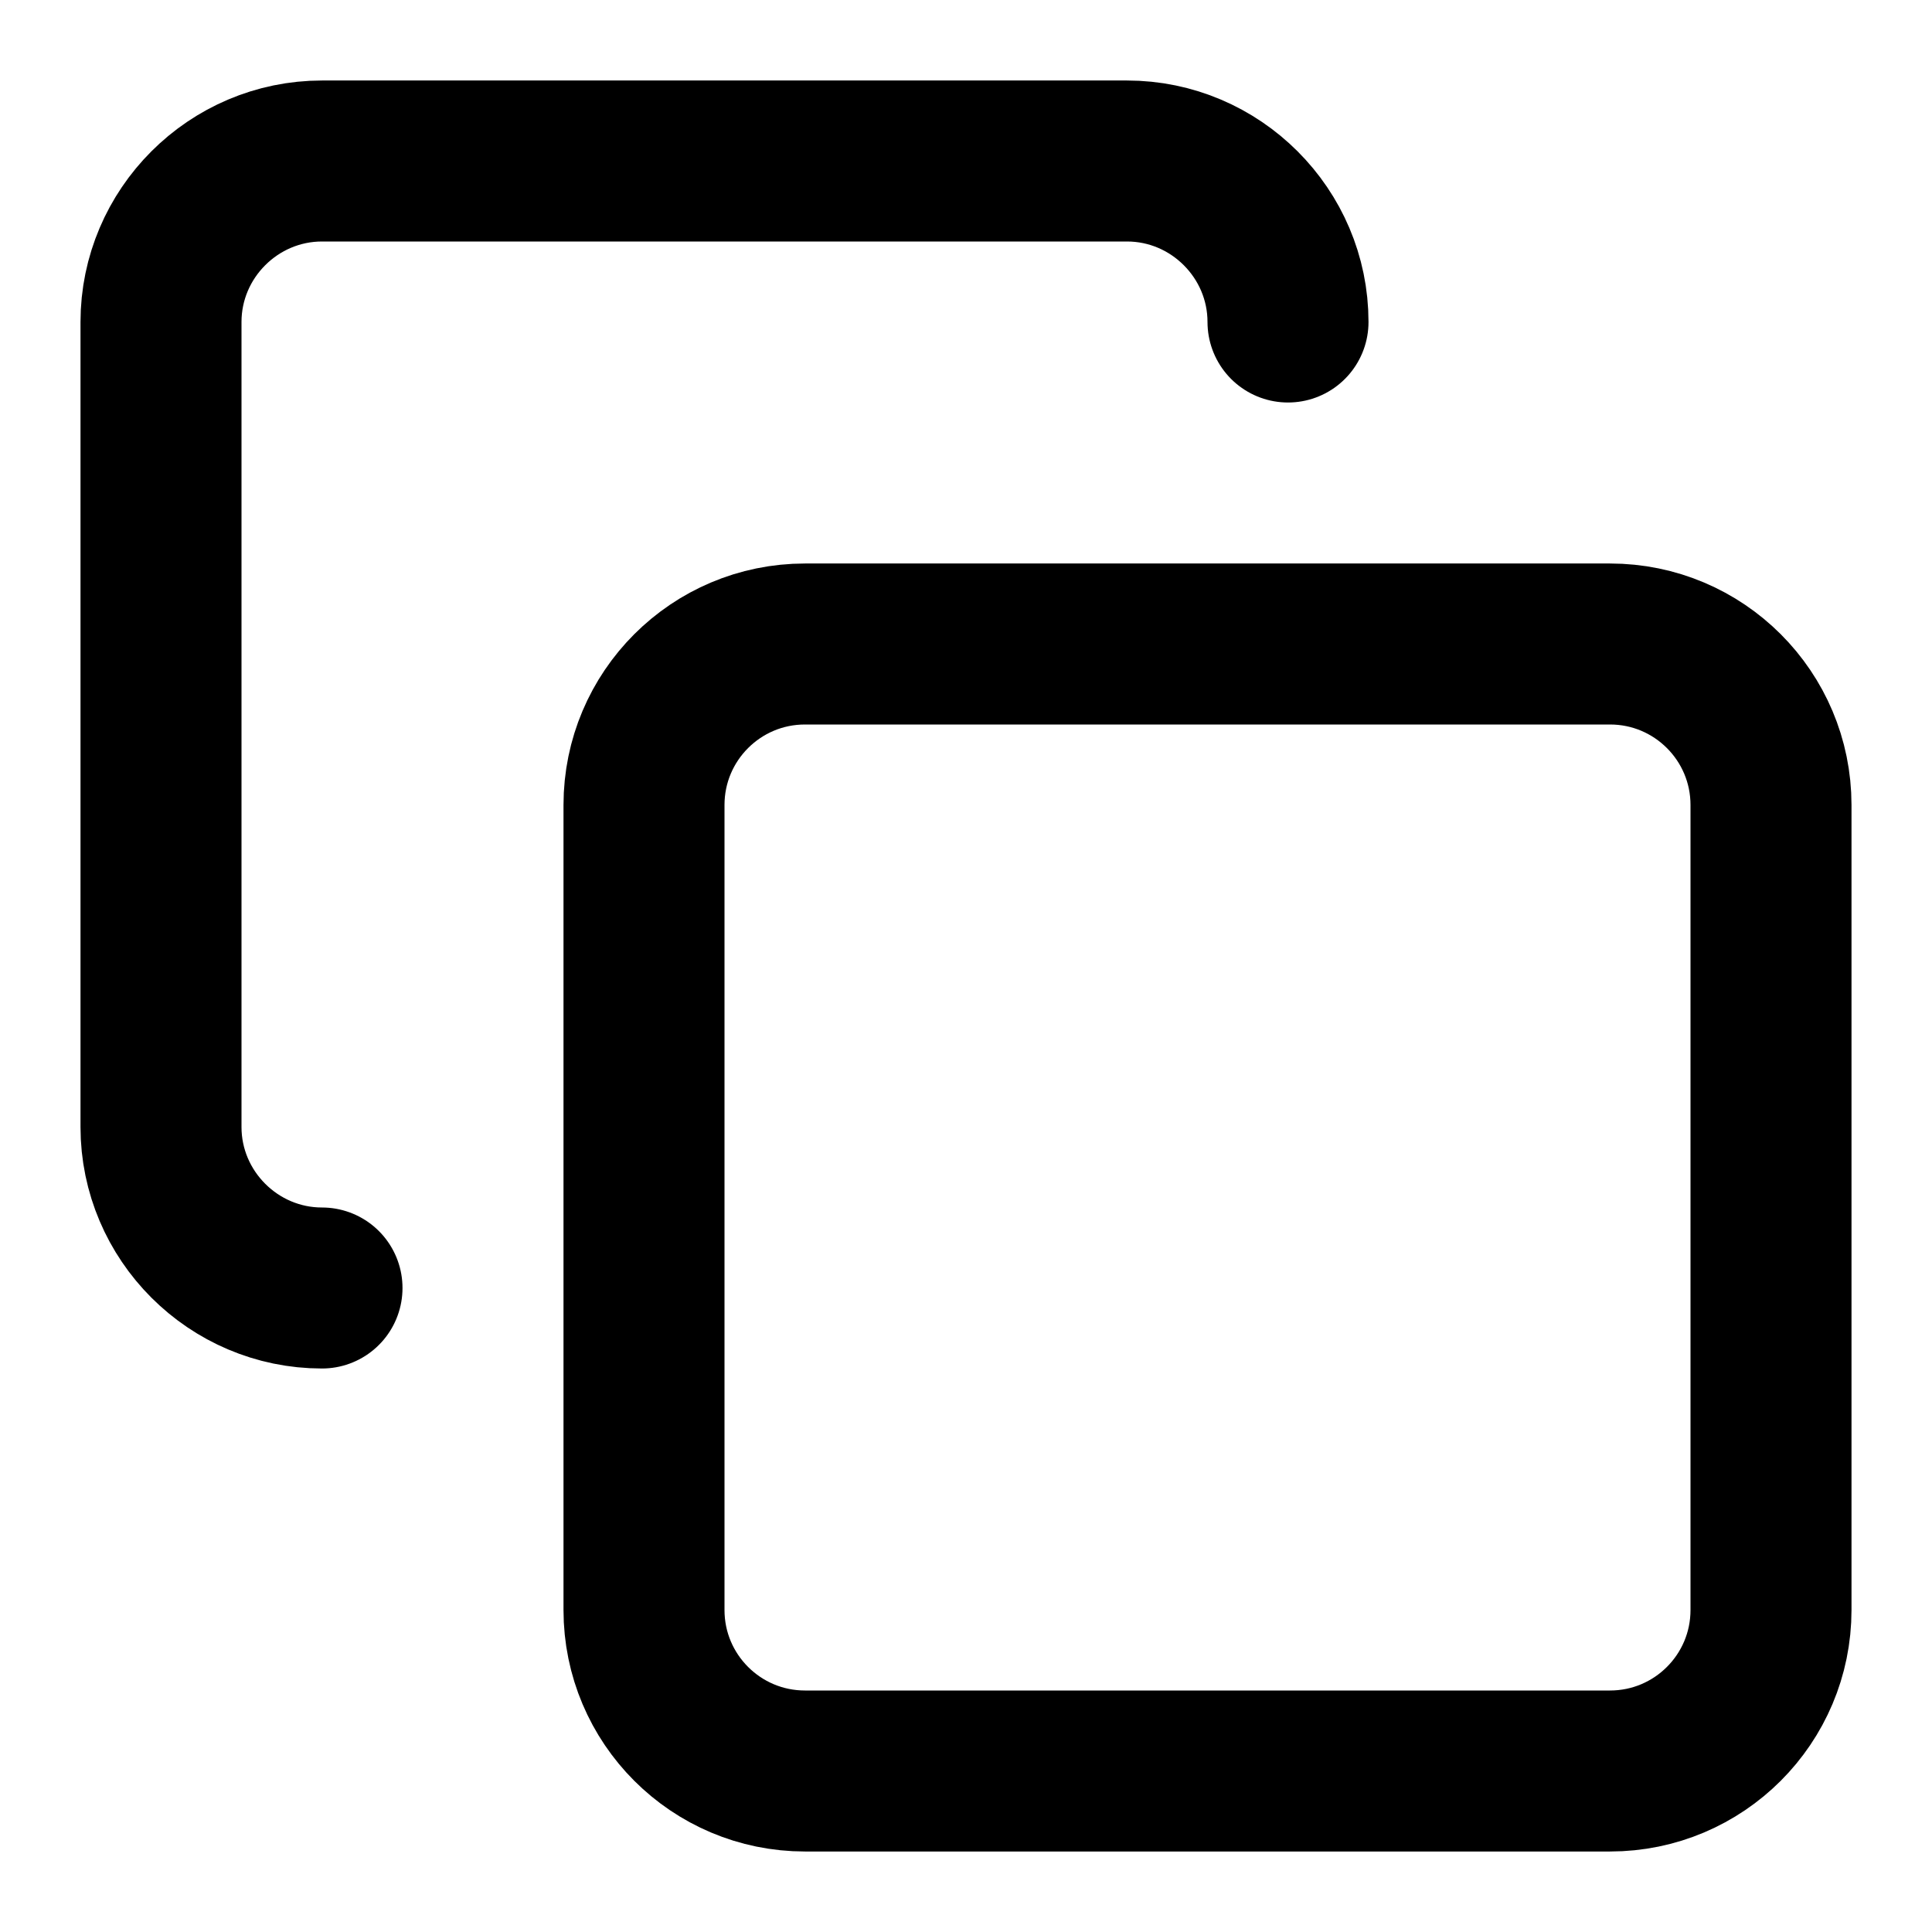
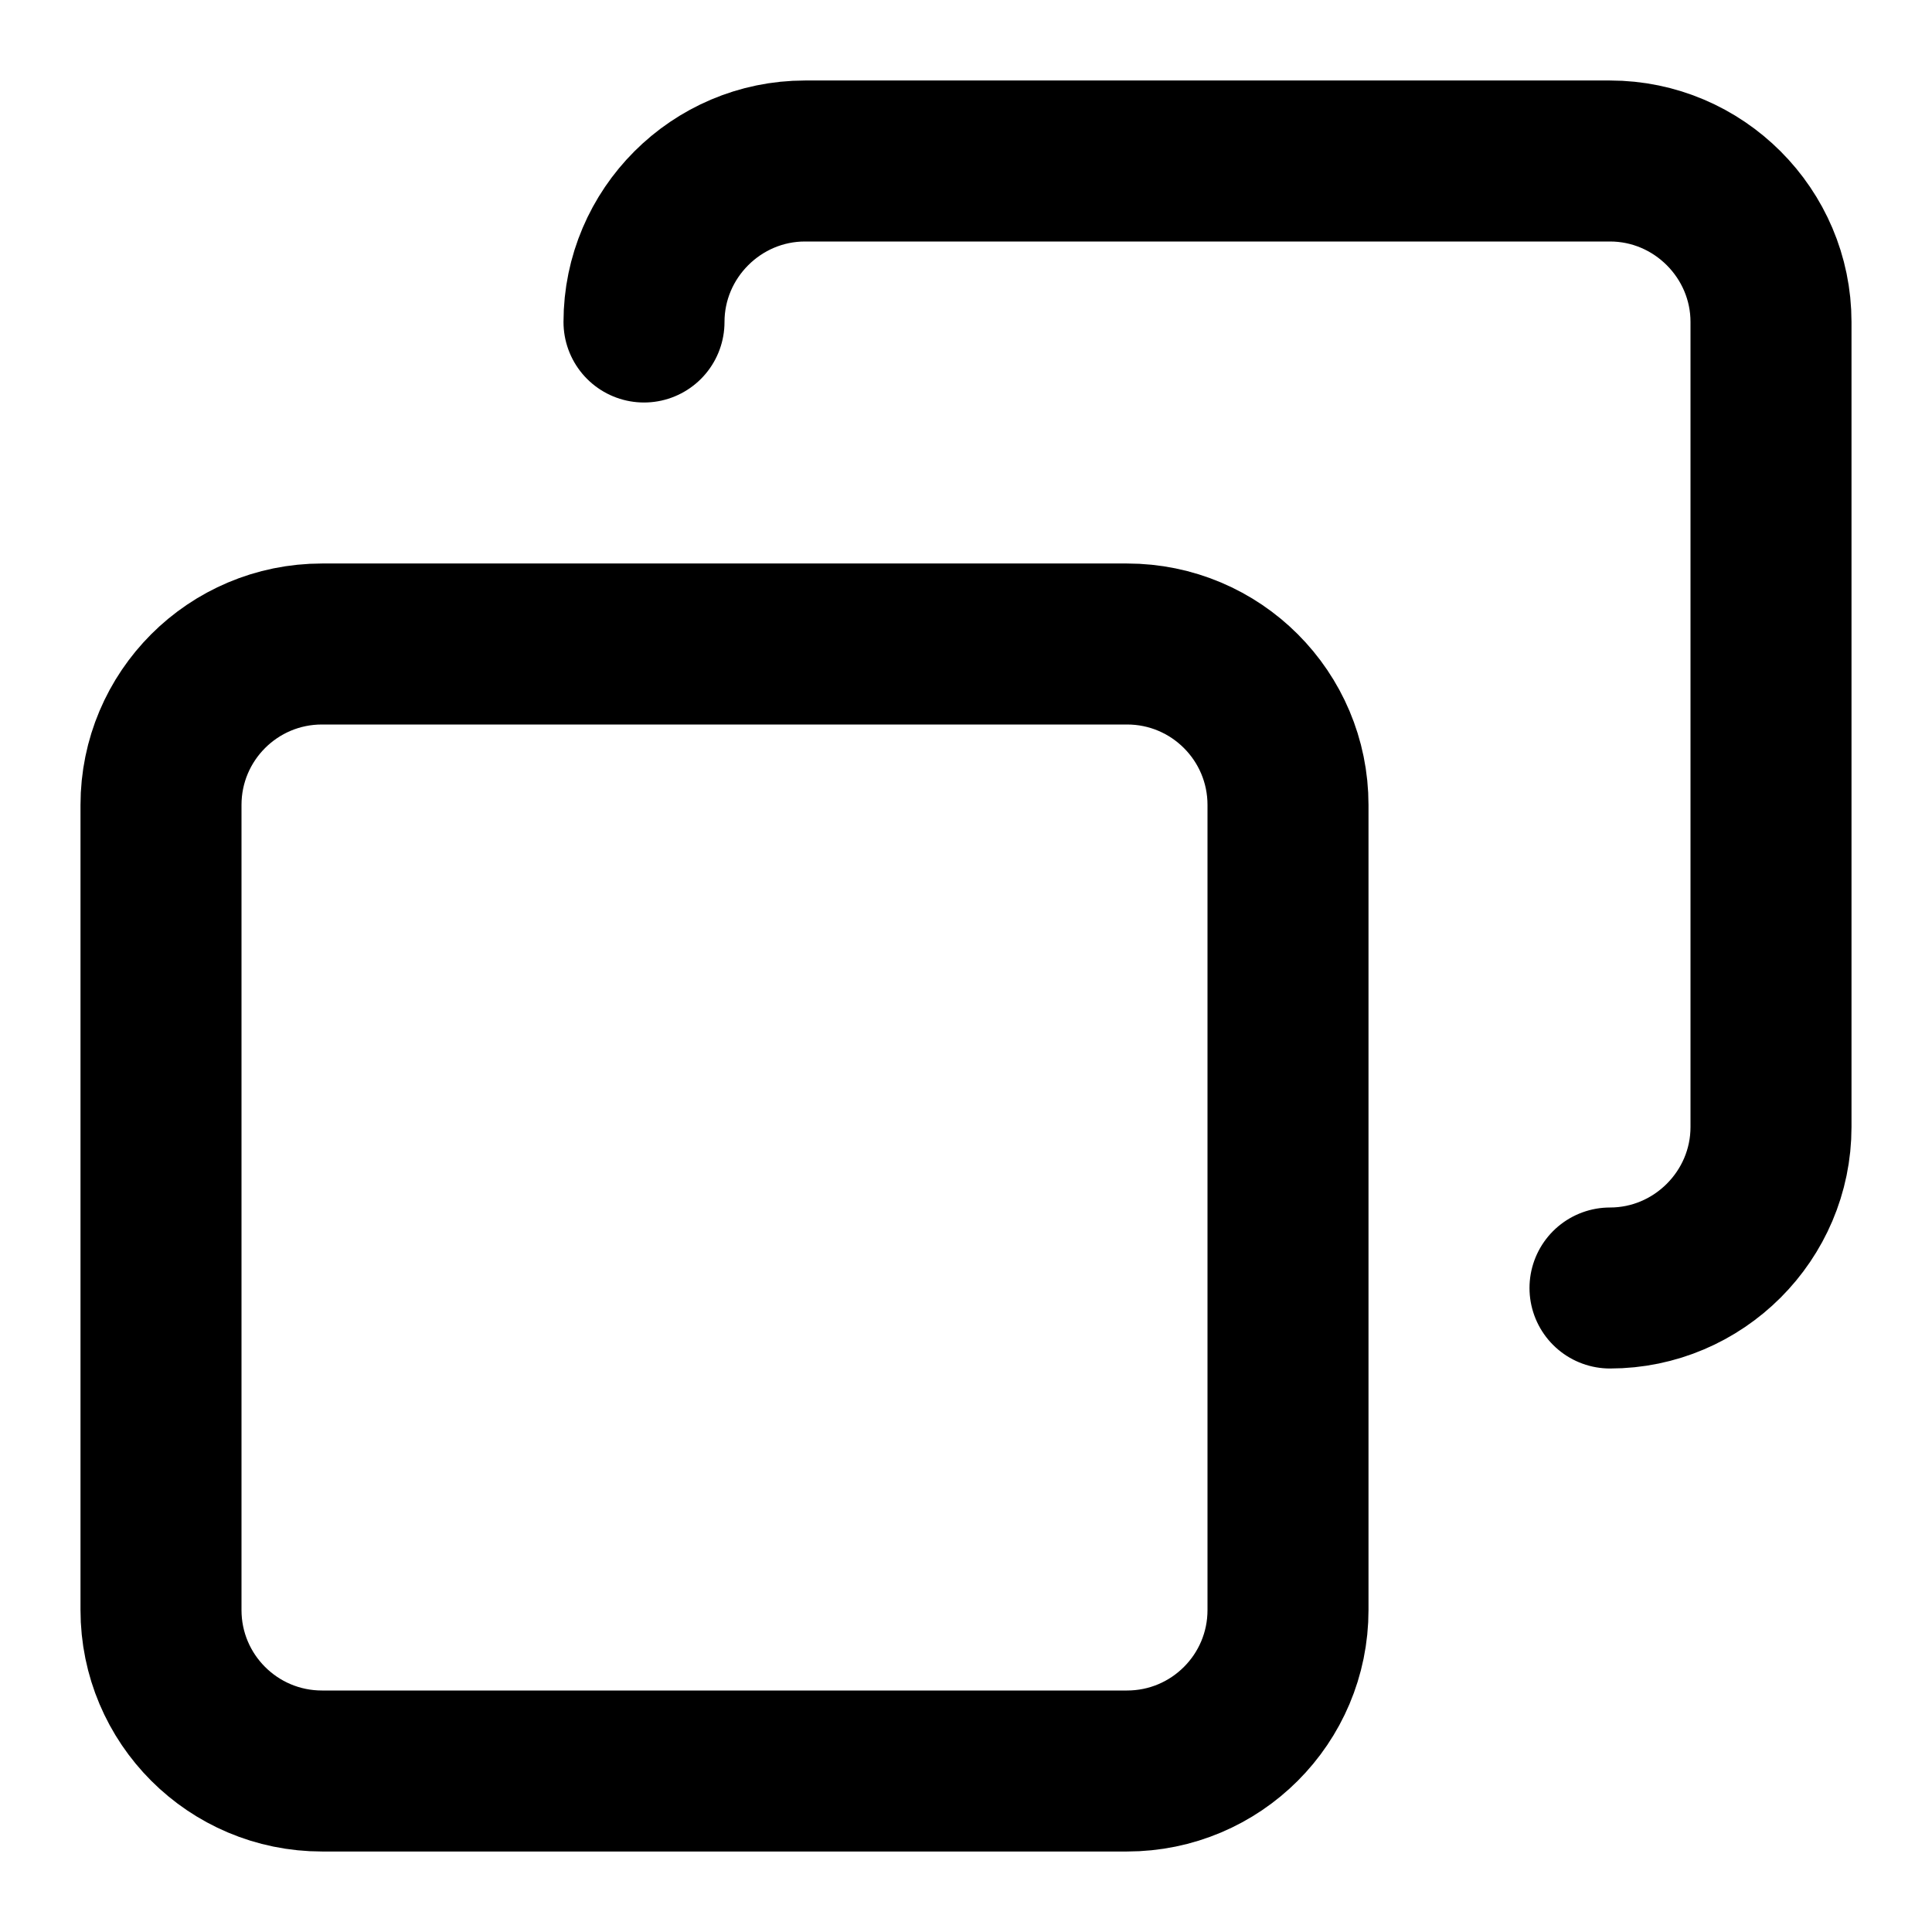
- <svg xmlns="http://www.w3.org/2000/svg" class="lucide lucide-copy" width="24" height="24" viewBox="0 0 24 24" fill="none" stroke="currentColor" stroke-width="2" stroke-linecap="round" stroke-linejoin="round">
-   <rect width="14" height="14" x="8" y="8" rx="2" ry="2" />
-   <path d="M4 16c-1.1 0-2-.9-2-2V4c0-1.1.9-2 2-2h10c1.1 0 2 .9 2 2" />
+ <svg xmlns="http://www.w3.org/2000/svg" width="24" height="24" viewBox="0 0 24 24" fill="none">
+   <g>
+     <g>
+       <g>
+         <path transform="matrix(1 0 0 1 8 2)" d="M12 14C13.1 14 14 13.1 14 12L14 2C14 0.9 13.1 0 12 0L2 0C0.9 0 0 0.9 0 2" fill="none" stroke="currentColor" stroke-width="2" stroke-linecap="round" stroke-linejoin="round" />
+       </g>
+       <g>
+         <path transform="matrix(1 0 0 1 2 8)" d="M2 0L12 0C13.105 0 14 0.895 14 2L14 12C14 13.105 13.105 14 12 14L2 14C0.895 14 0 13.105 0 12L0 2C0 0.895 0.895 0 2 0Z" fill="none" stroke="currentColor" stroke-width="2" stroke-linecap="round" stroke-linejoin="round" />
+       </g>
+     </g>
+   </g>
</svg>
